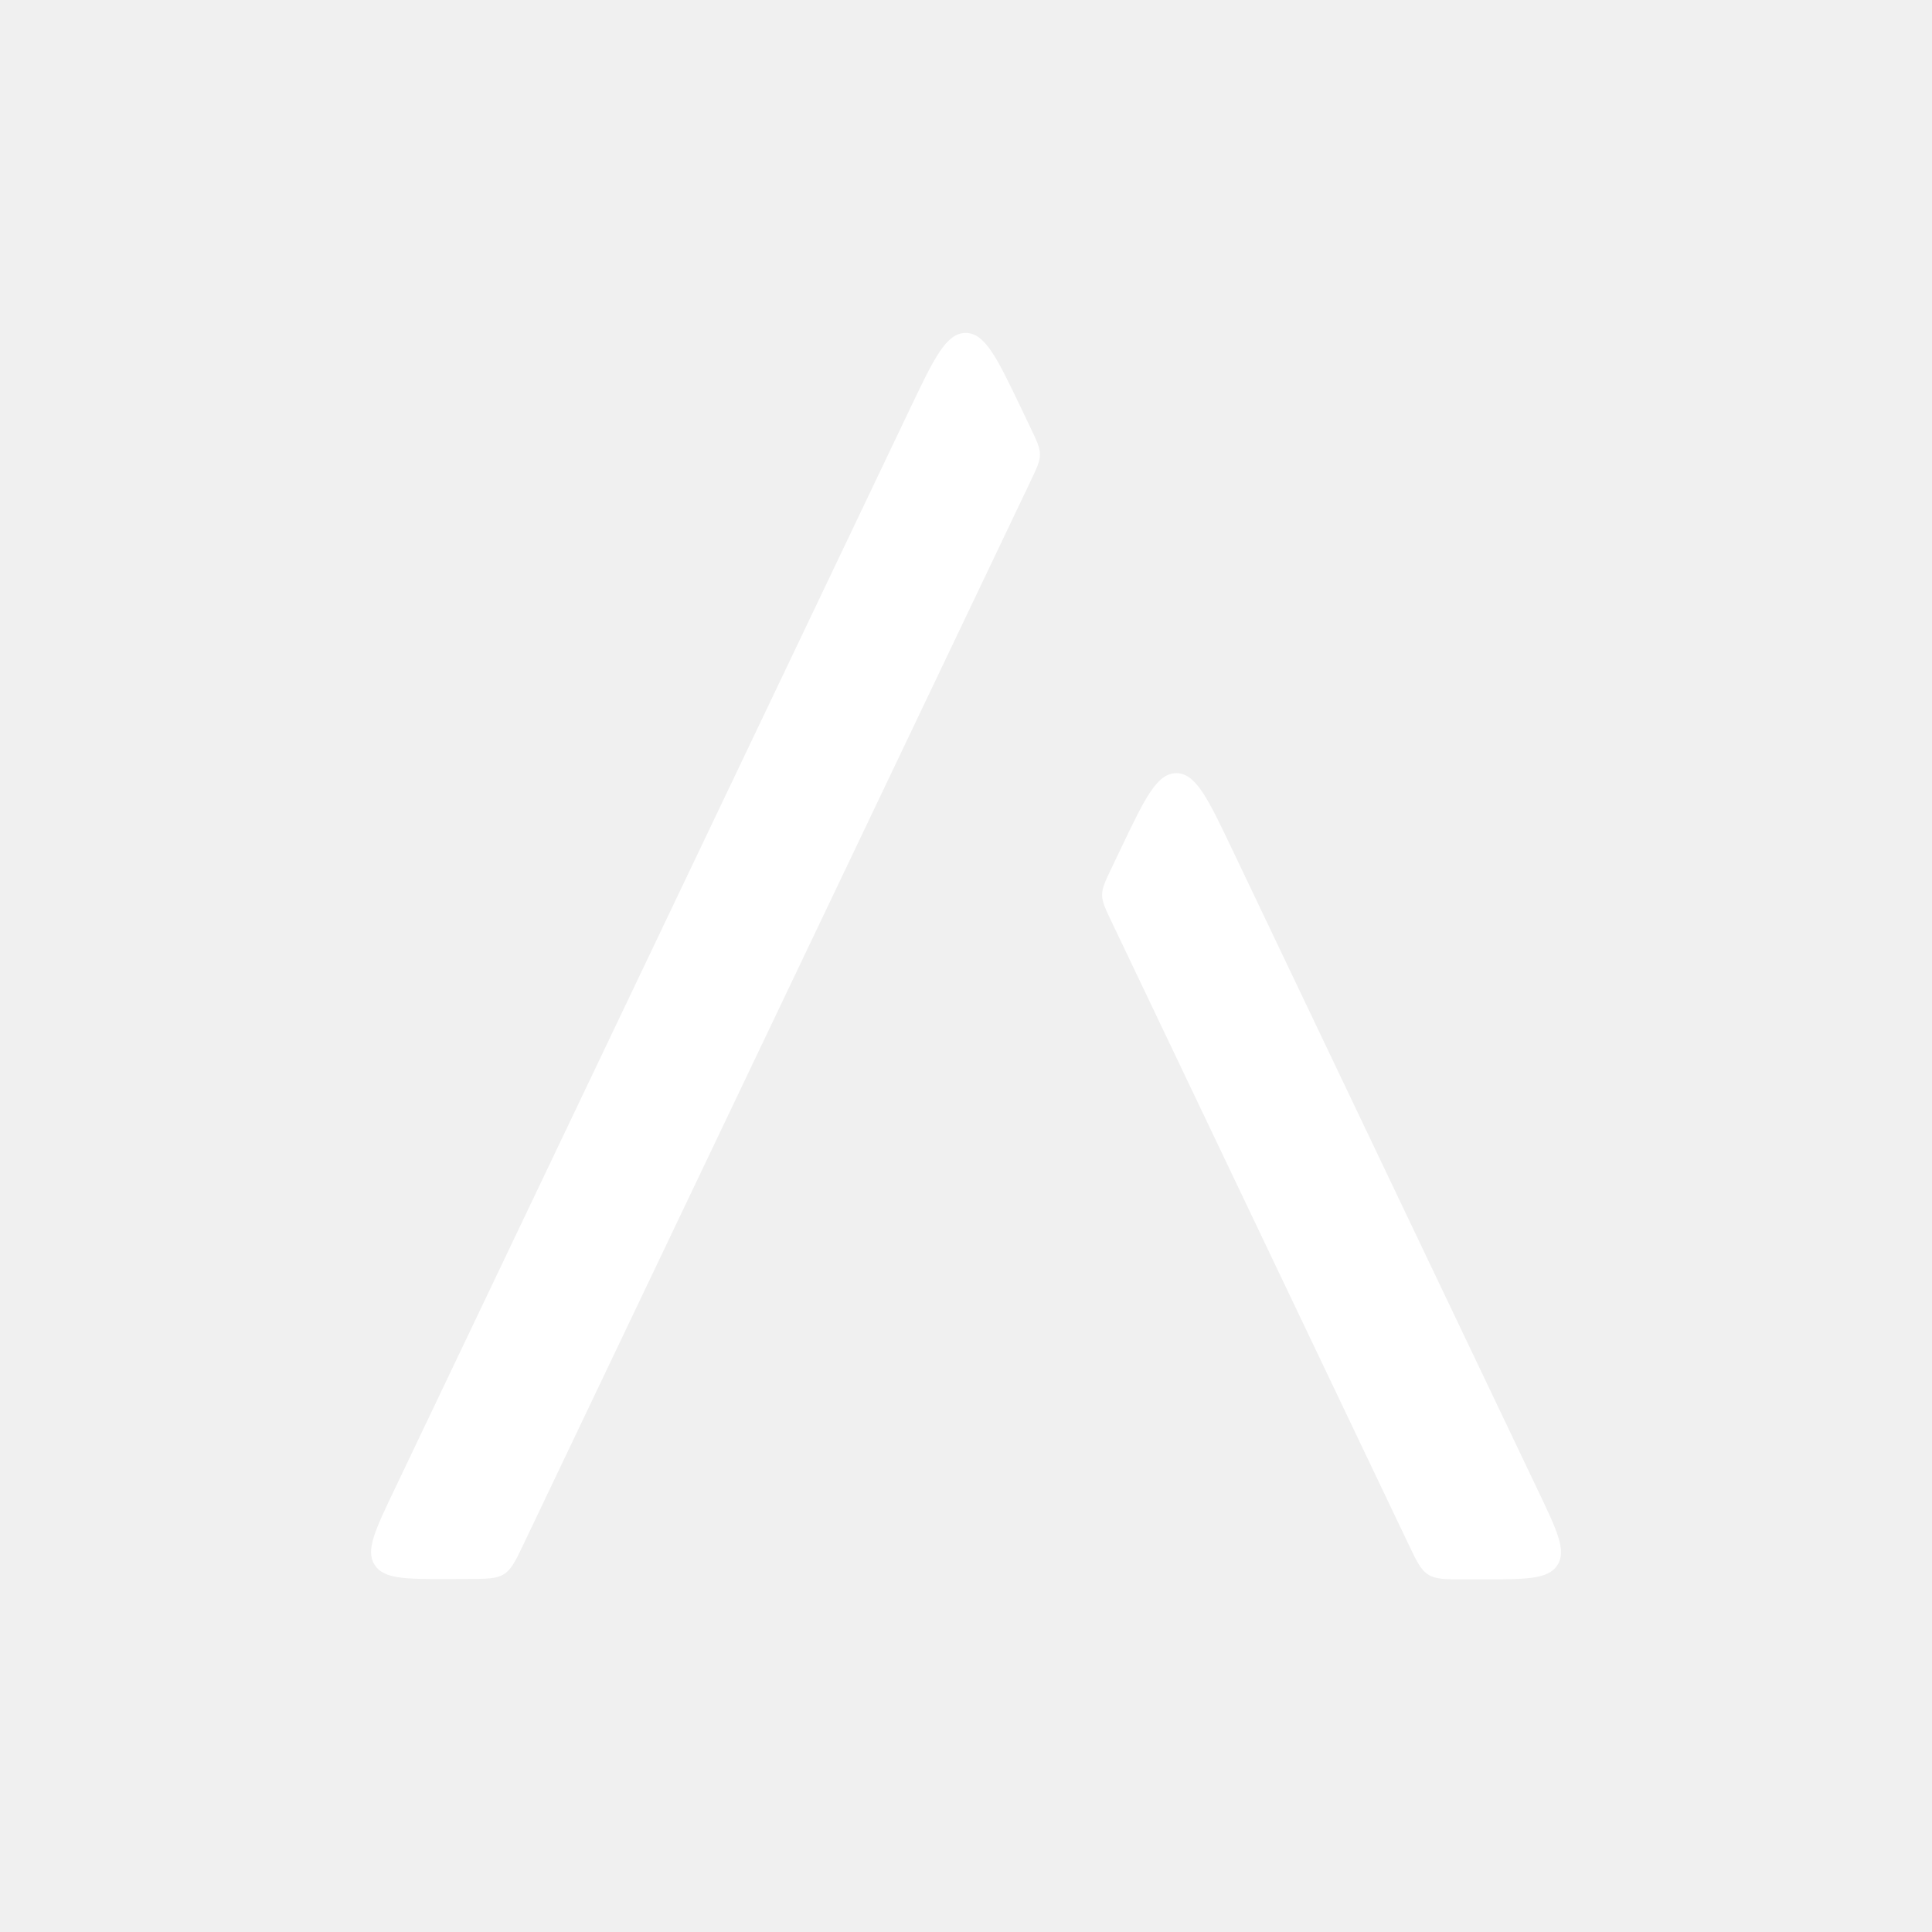
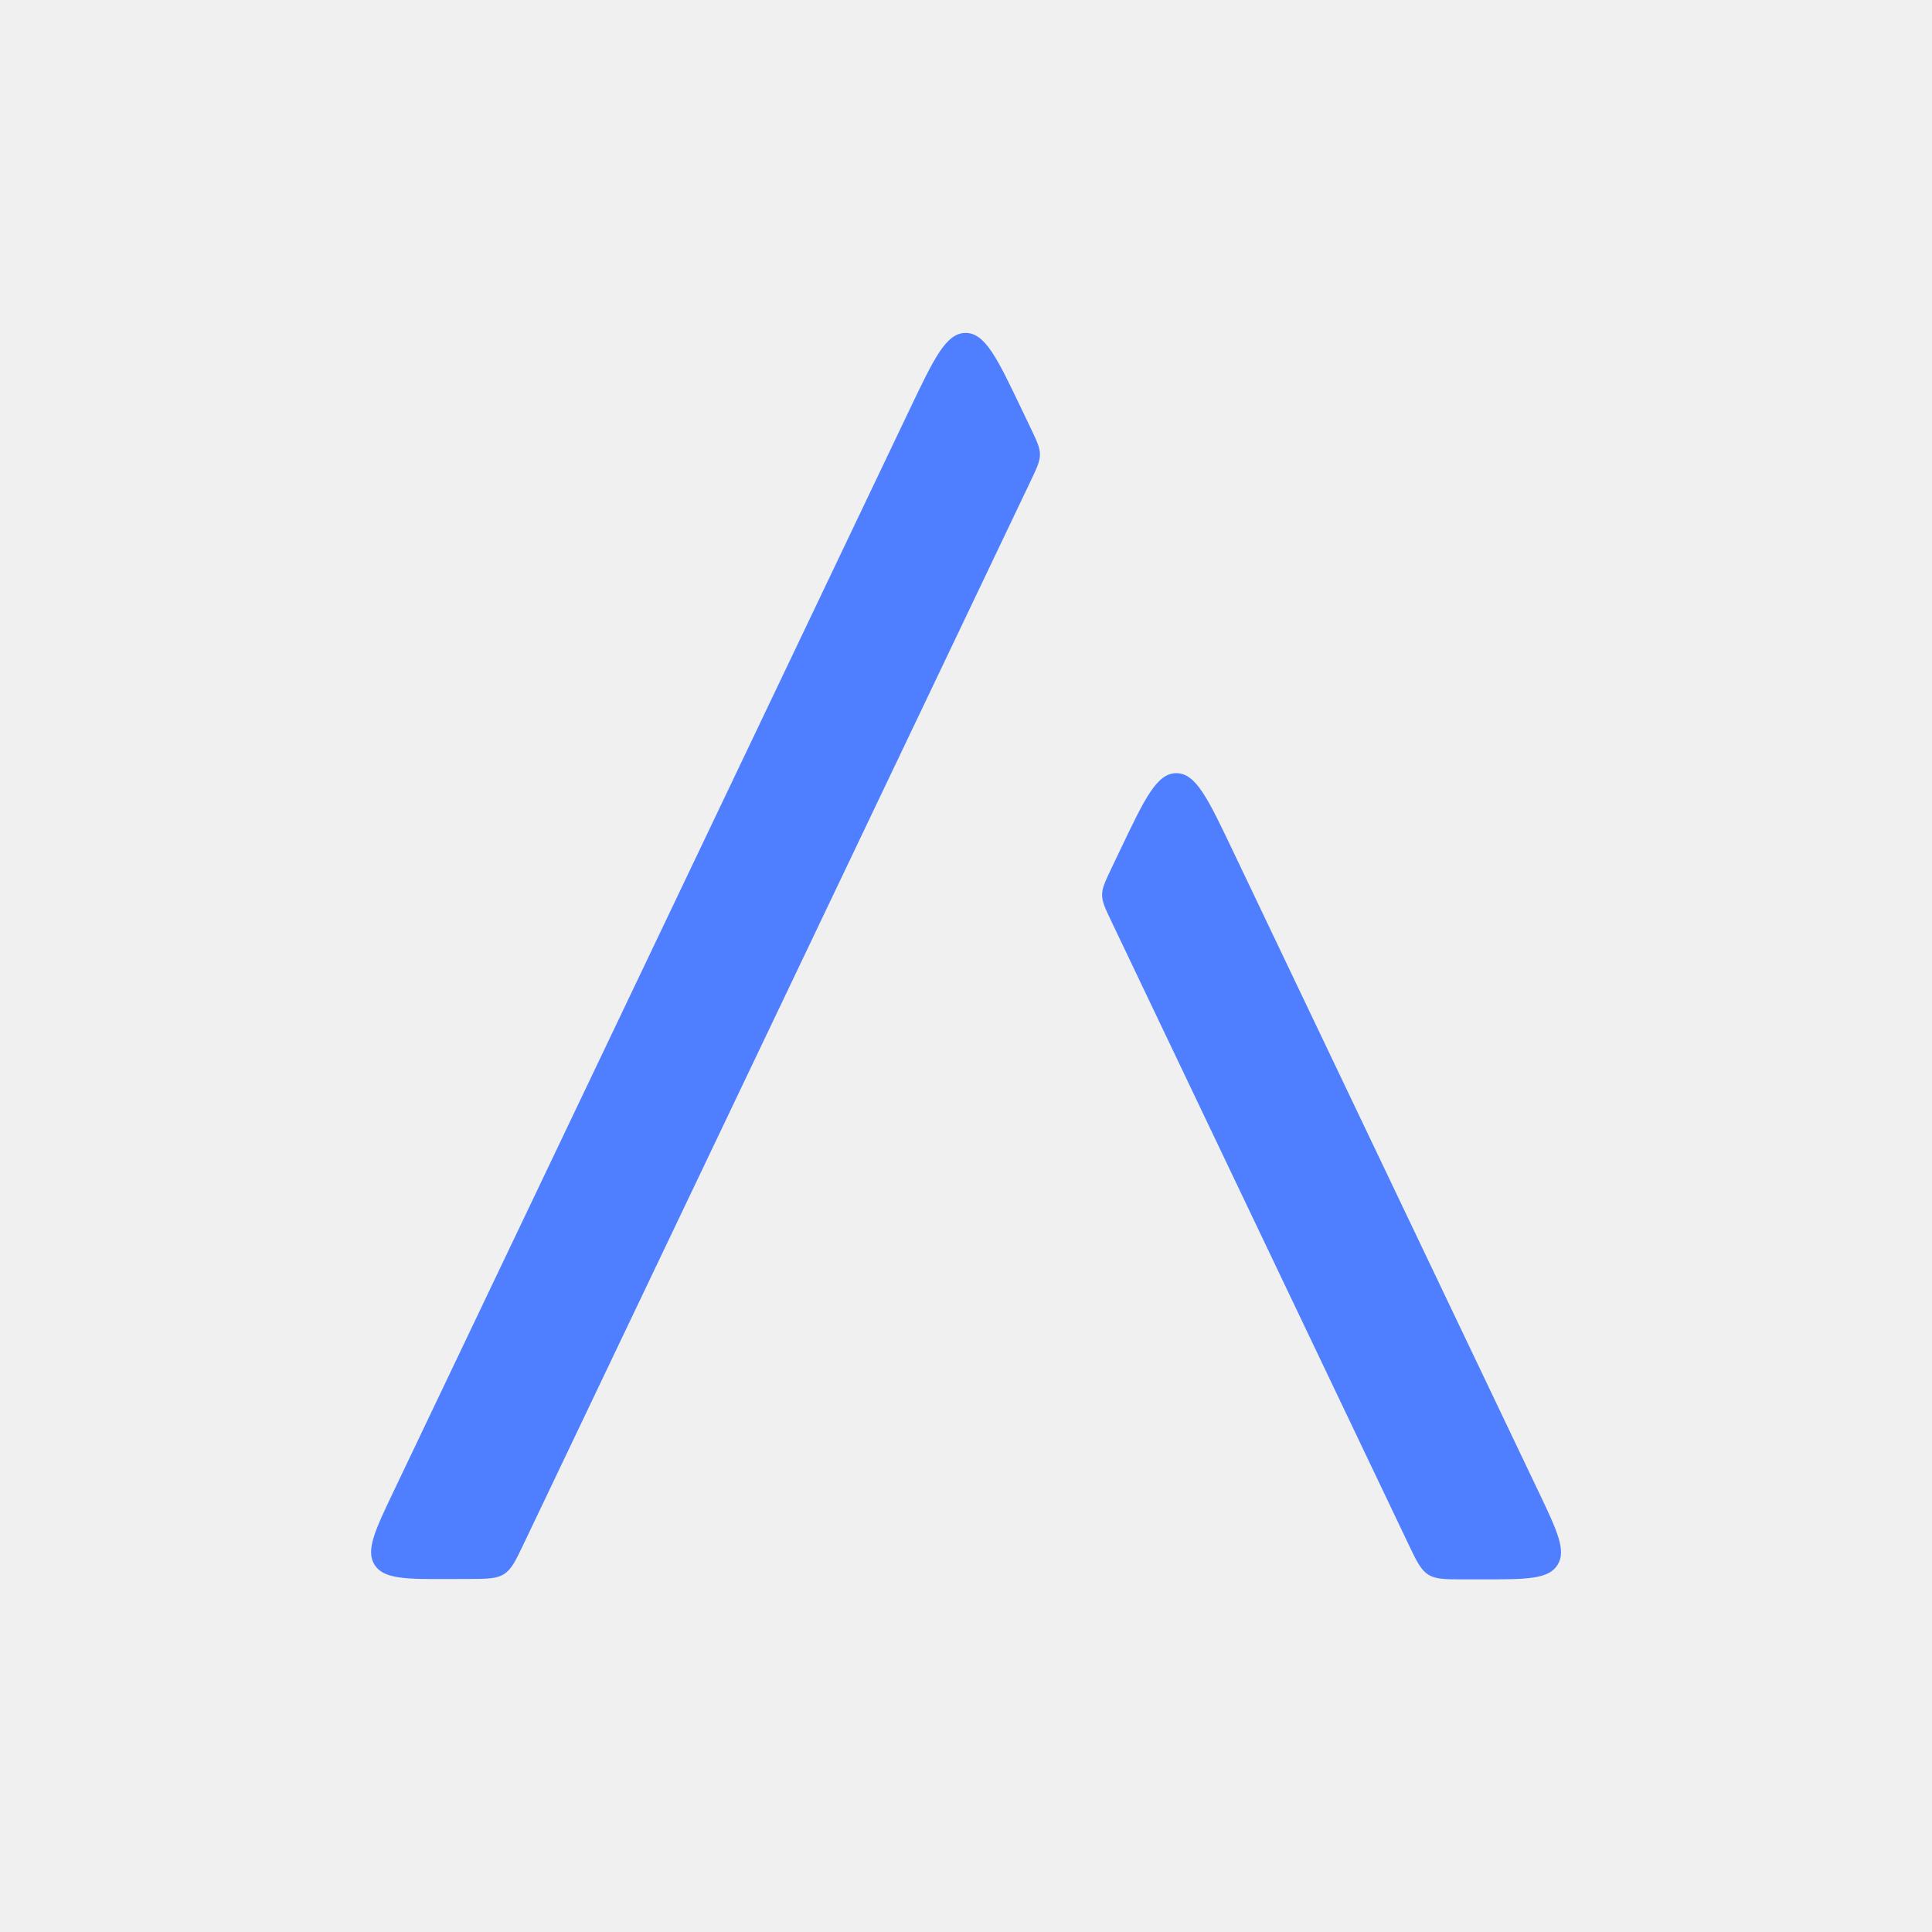
<svg xmlns="http://www.w3.org/2000/svg" width="2500" height="2500" viewBox="0 0 2500 2500" fill="none">
-   <path d="M1449.96 1098.93C1481.28 1033.3 1496.94 1000.48 1522.17 1000.48C1547.41 1000.48 1563.06 1033.3 1594.37 1098.94L1990.41 1929.26C2014.94 1980.68 2027.2 2006.39 2015.43 2025.05C2003.66 2043.7 1975.18 2043.7 1918.21 2043.7L1894.75 2043.7C1870.21 2043.7 1857.94 2043.7 1848.16 2037.53C1838.38 2031.36 1833.1 2020.29 1822.54 1998.14L1438.22 1192.41C1430.15 1175.48 1426.11 1167.02 1426.11 1157.97C1426.11 1148.91 1430.15 1140.45 1438.23 1123.52L1449.96 1098.93Z" fill="white" />
-   <path d="M1333.52 553.627C1341.63 570.569 1345.68 579.04 1345.69 588.103C1345.69 597.167 1341.65 605.642 1333.57 622.594L677.714 1997.62C667.19 2019.68 661.929 2030.71 652.191 2036.88C642.454 2043.05 630.232 2043.09 605.788 2043.17L582.286 2043.26C525.121 2043.46 496.539 2043.56 484.711 2024.88C472.883 2006.21 485.188 1980.41 509.798 1928.82L1177.4 529.154C1208.67 463.593 1224.31 430.813 1249.53 430.798C1274.75 430.783 1290.43 463.545 1321.78 529.069L1333.52 553.627Z" fill="white" />
+   <path d="M1449.96 1098.93C1481.28 1033.3 1496.94 1000.48 1522.17 1000.48C1547.41 1000.48 1563.06 1033.3 1594.37 1098.94L1990.41 1929.26C2014.94 1980.68 2027.2 2006.39 2015.43 2025.05C2003.66 2043.7 1975.18 2043.7 1918.21 2043.7L1894.75 2043.7C1870.21 2043.7 1857.94 2043.7 1848.16 2037.53C1838.38 2031.36 1833.1 2020.29 1822.54 1998.14L1438.22 1192.41C1430.15 1175.48 1426.11 1167.02 1426.11 1157.97C1426.11 1148.91 1430.15 1140.45 1438.23 1123.52L1449.96 1098.93Z" fill="#4f7fff" />
+   <path d="M1333.52 553.627C1341.63 570.569 1345.68 579.04 1345.69 588.103C1345.69 597.167 1341.65 605.642 1333.57 622.594L677.714 1997.62C667.19 2019.68 661.929 2030.71 652.191 2036.88C642.454 2043.05 630.232 2043.09 605.788 2043.17L582.286 2043.26C525.121 2043.46 496.539 2043.56 484.711 2024.88C472.883 2006.21 485.188 1980.41 509.798 1928.82L1177.4 529.154C1208.67 463.593 1224.31 430.813 1249.53 430.798C1274.75 430.783 1290.43 463.545 1321.78 529.069L1333.52 553.627Z" fill="#4f7fff" />
</svg>
